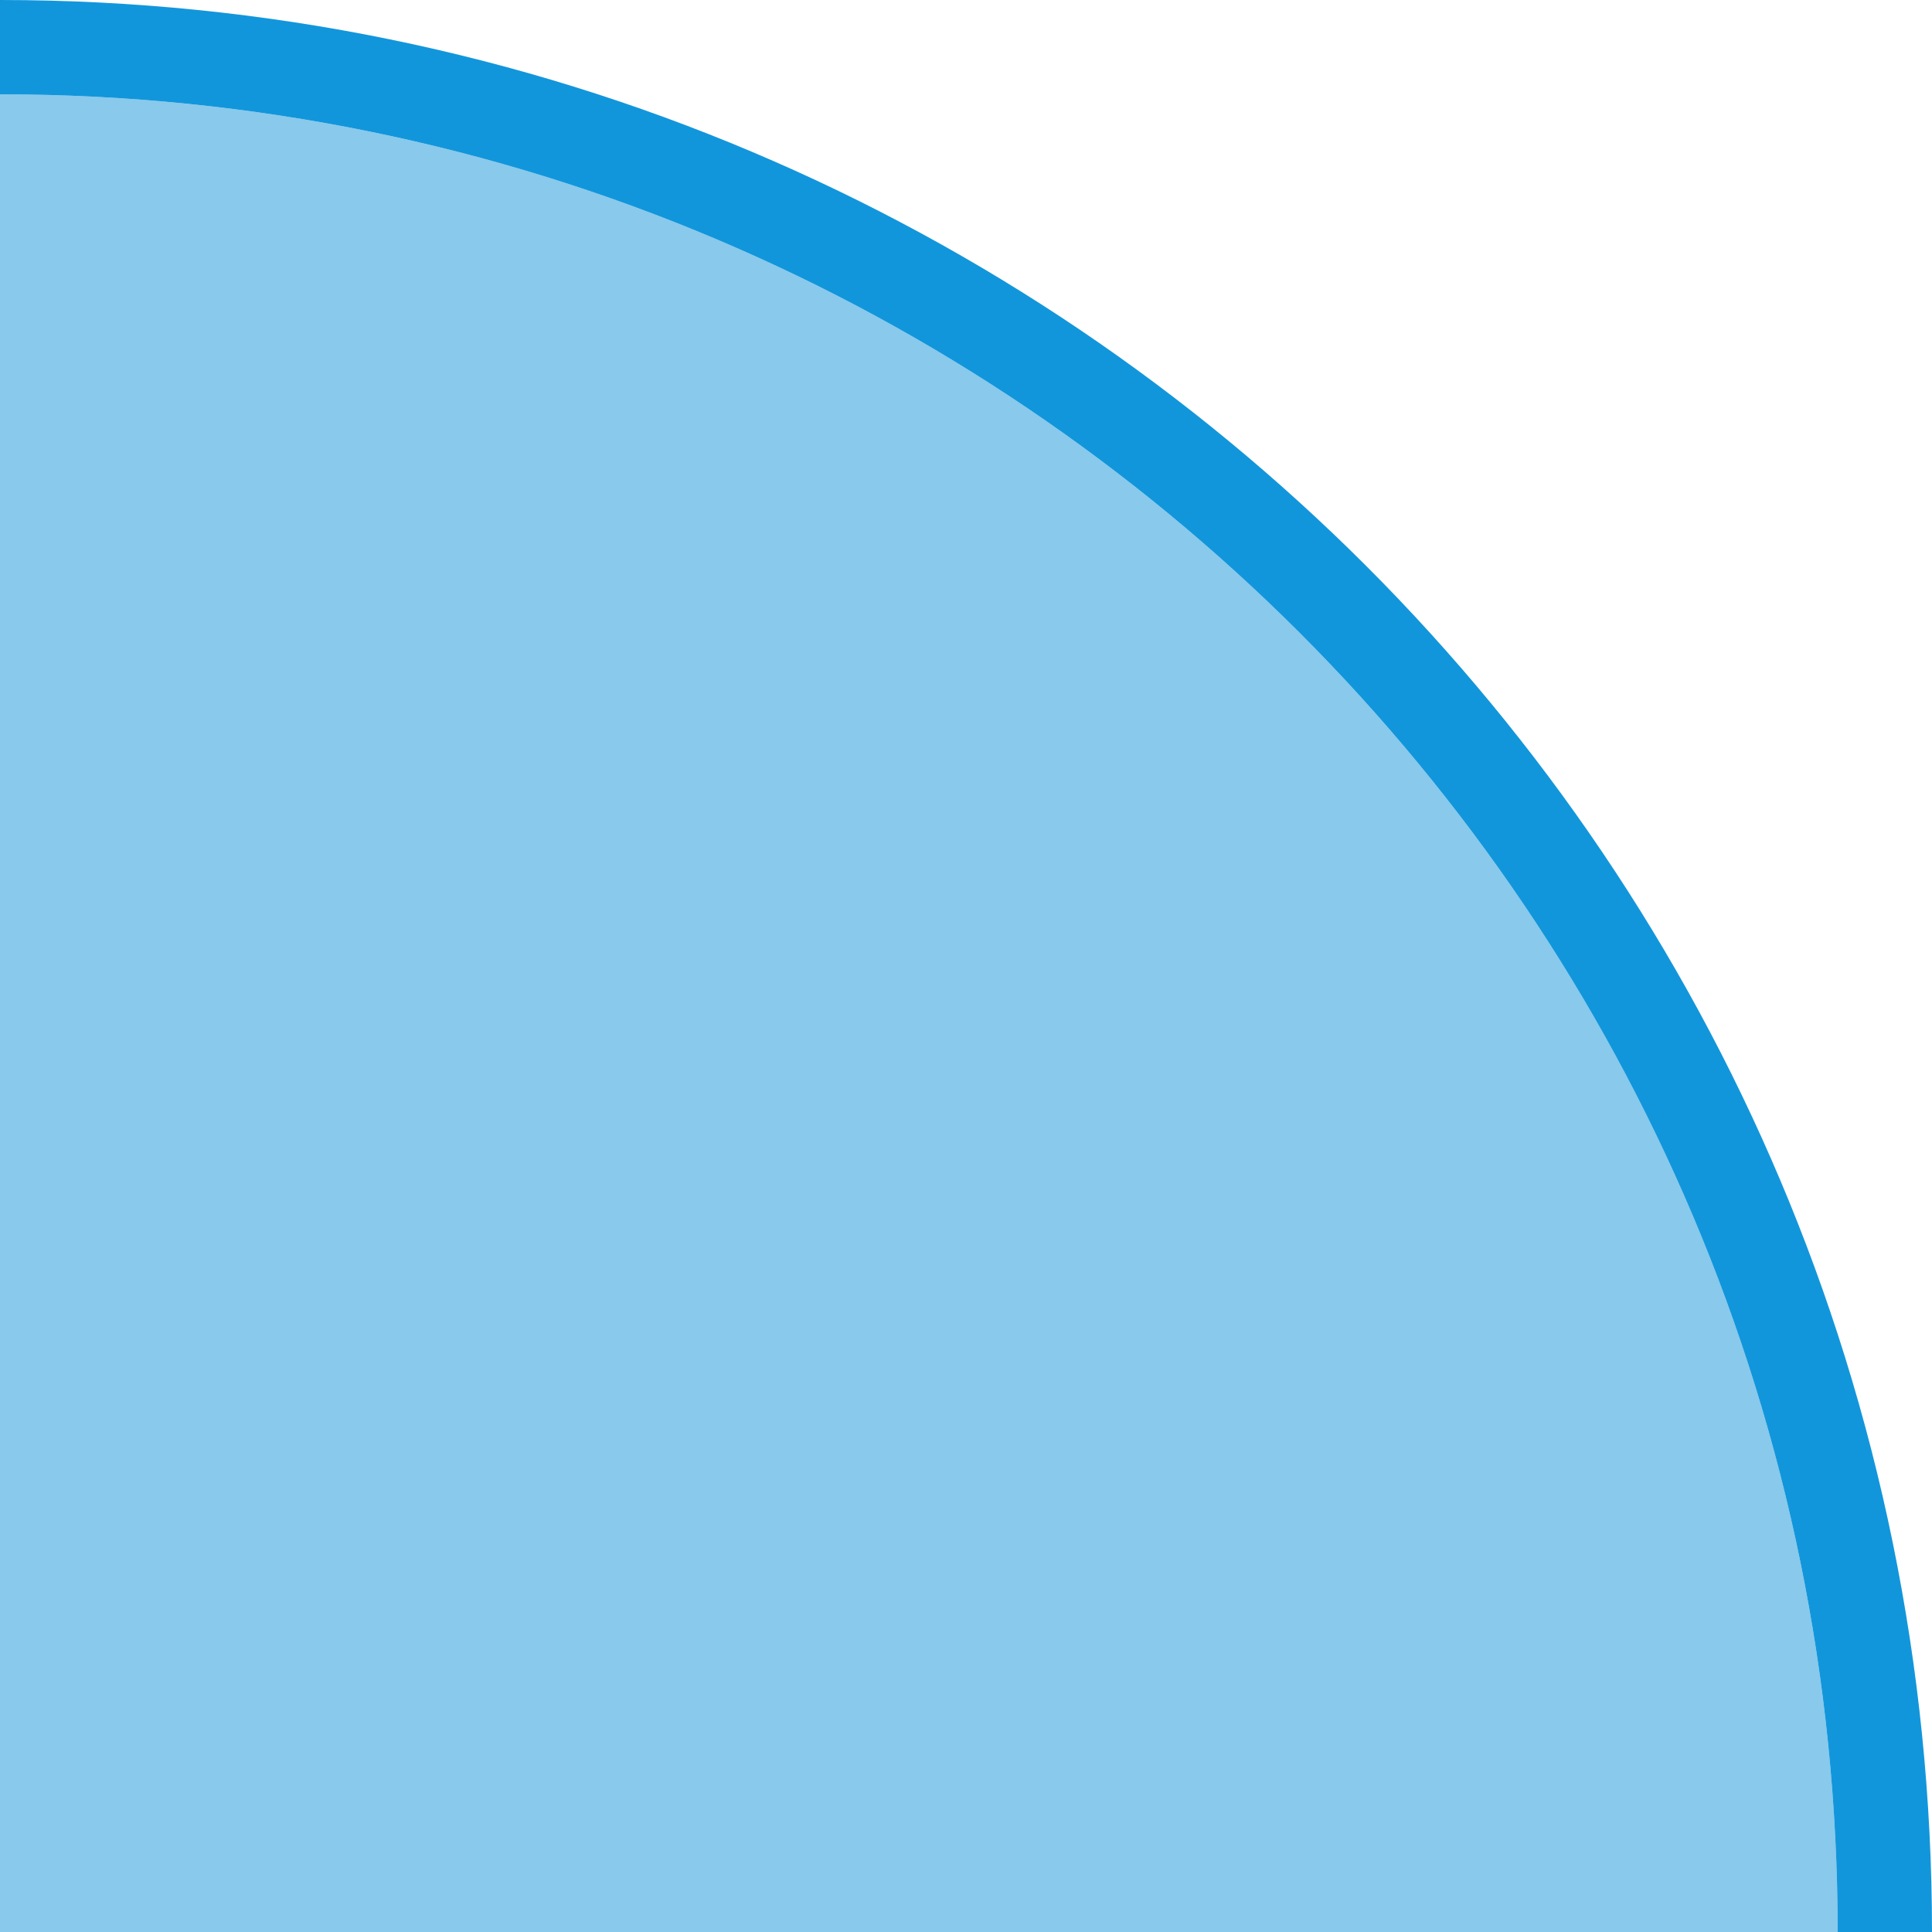
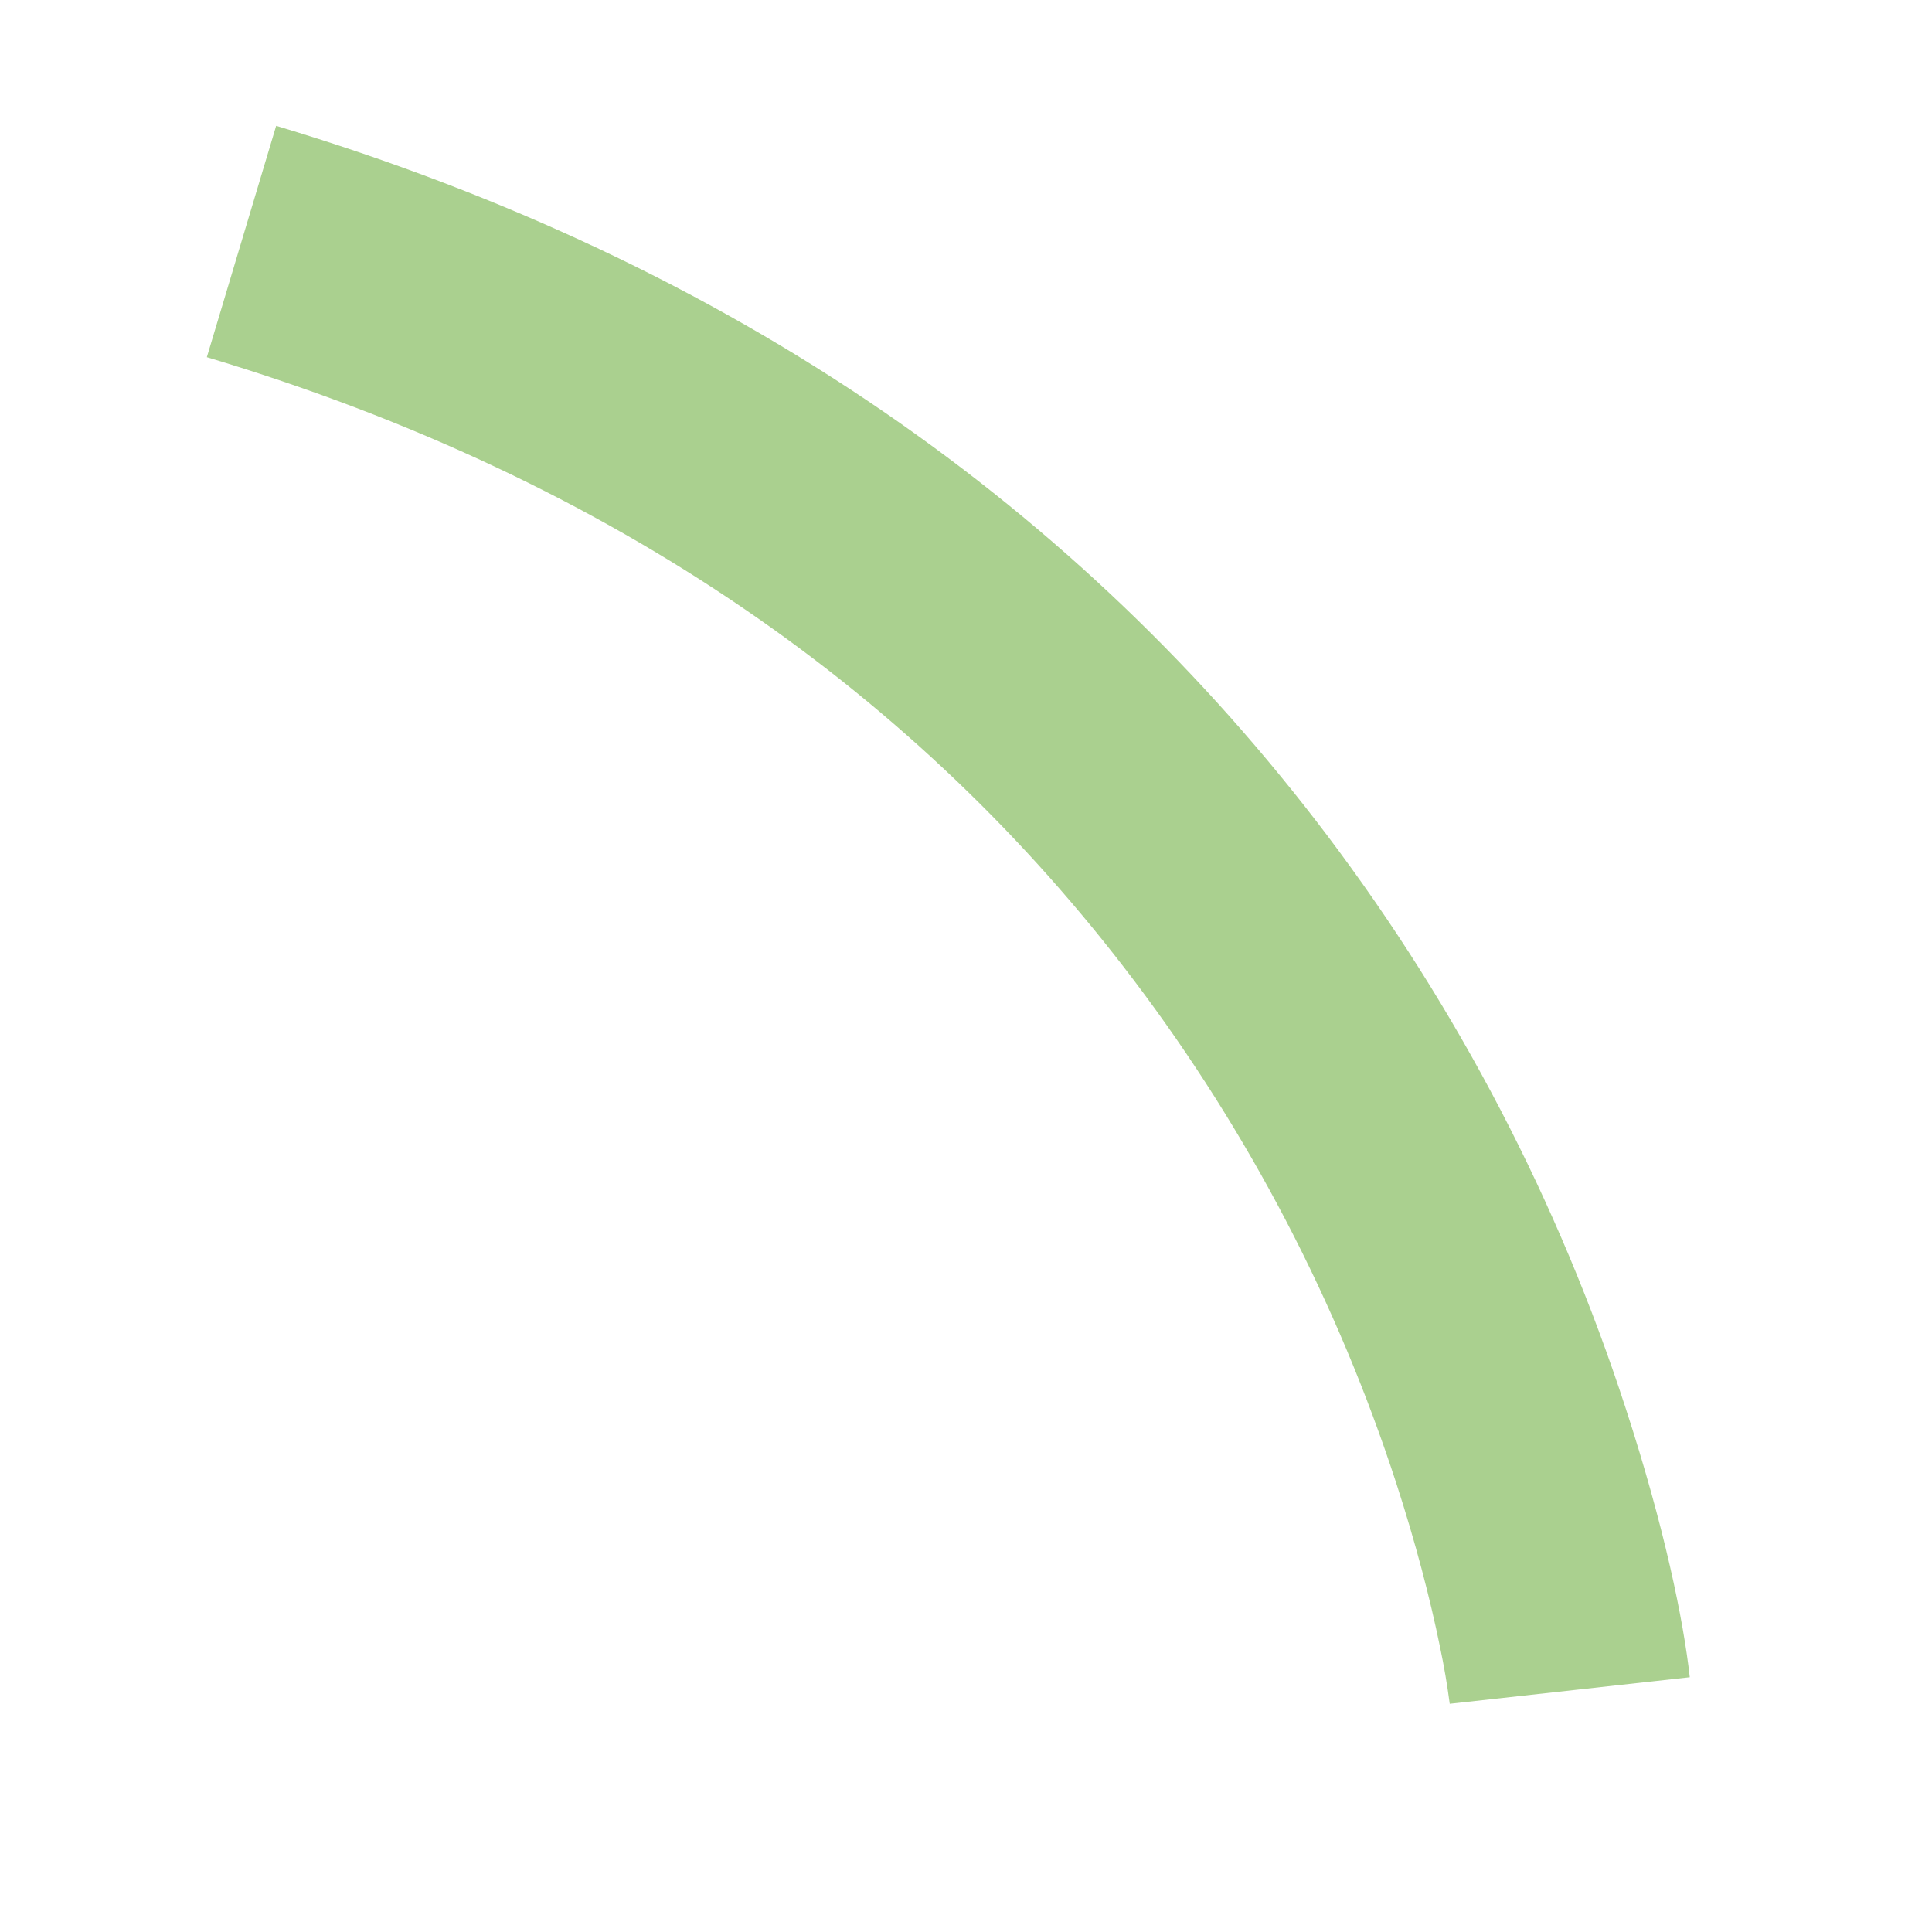
- <svg xmlns="http://www.w3.org/2000/svg" t="1667394269564" class="icon" viewBox="0 0 1024 1024" version="1.1" p-id="1596" width="200" height="200">
-   <path fill="#1296db" p-id="3857" d="M0 0A1024 1024 0 0 1 1024 1024 L 974 1024 A974 974 0 0 0 0 50 z" />
-   <path fill="rgba(18,149,219,0.5)" p-id="3858" d="M0 50A974 974 0 0 1 974 1024 L 0 1024z" />
+ <svg xmlns="http://www.w3.org/2000/svg" t="1701325477258" class="icon" viewBox="0 0 1024 1024" version="1.1" p-id="13667" width="200" height="200">
+   <path d="M895.616 888.96c-3.328-30.08-13.44-79.616-33.92-142.4A1035.2 1035.2 0 0 0 703.36 442.688c-129.92-171.904-313.28-302.848-556.992-376l-36.736 122.624c217.088 65.088 377.792 179.904 491.584 330.56a908.16 908.16 0 0 1 138.88 266.368c10.24 31.616 17.856 60.8 23.168 86.848a387.712 387.712 0 0 1 5.12 29.952l127.232-14.08z" fill="#aad08f" p-id="13668" />
</svg>
